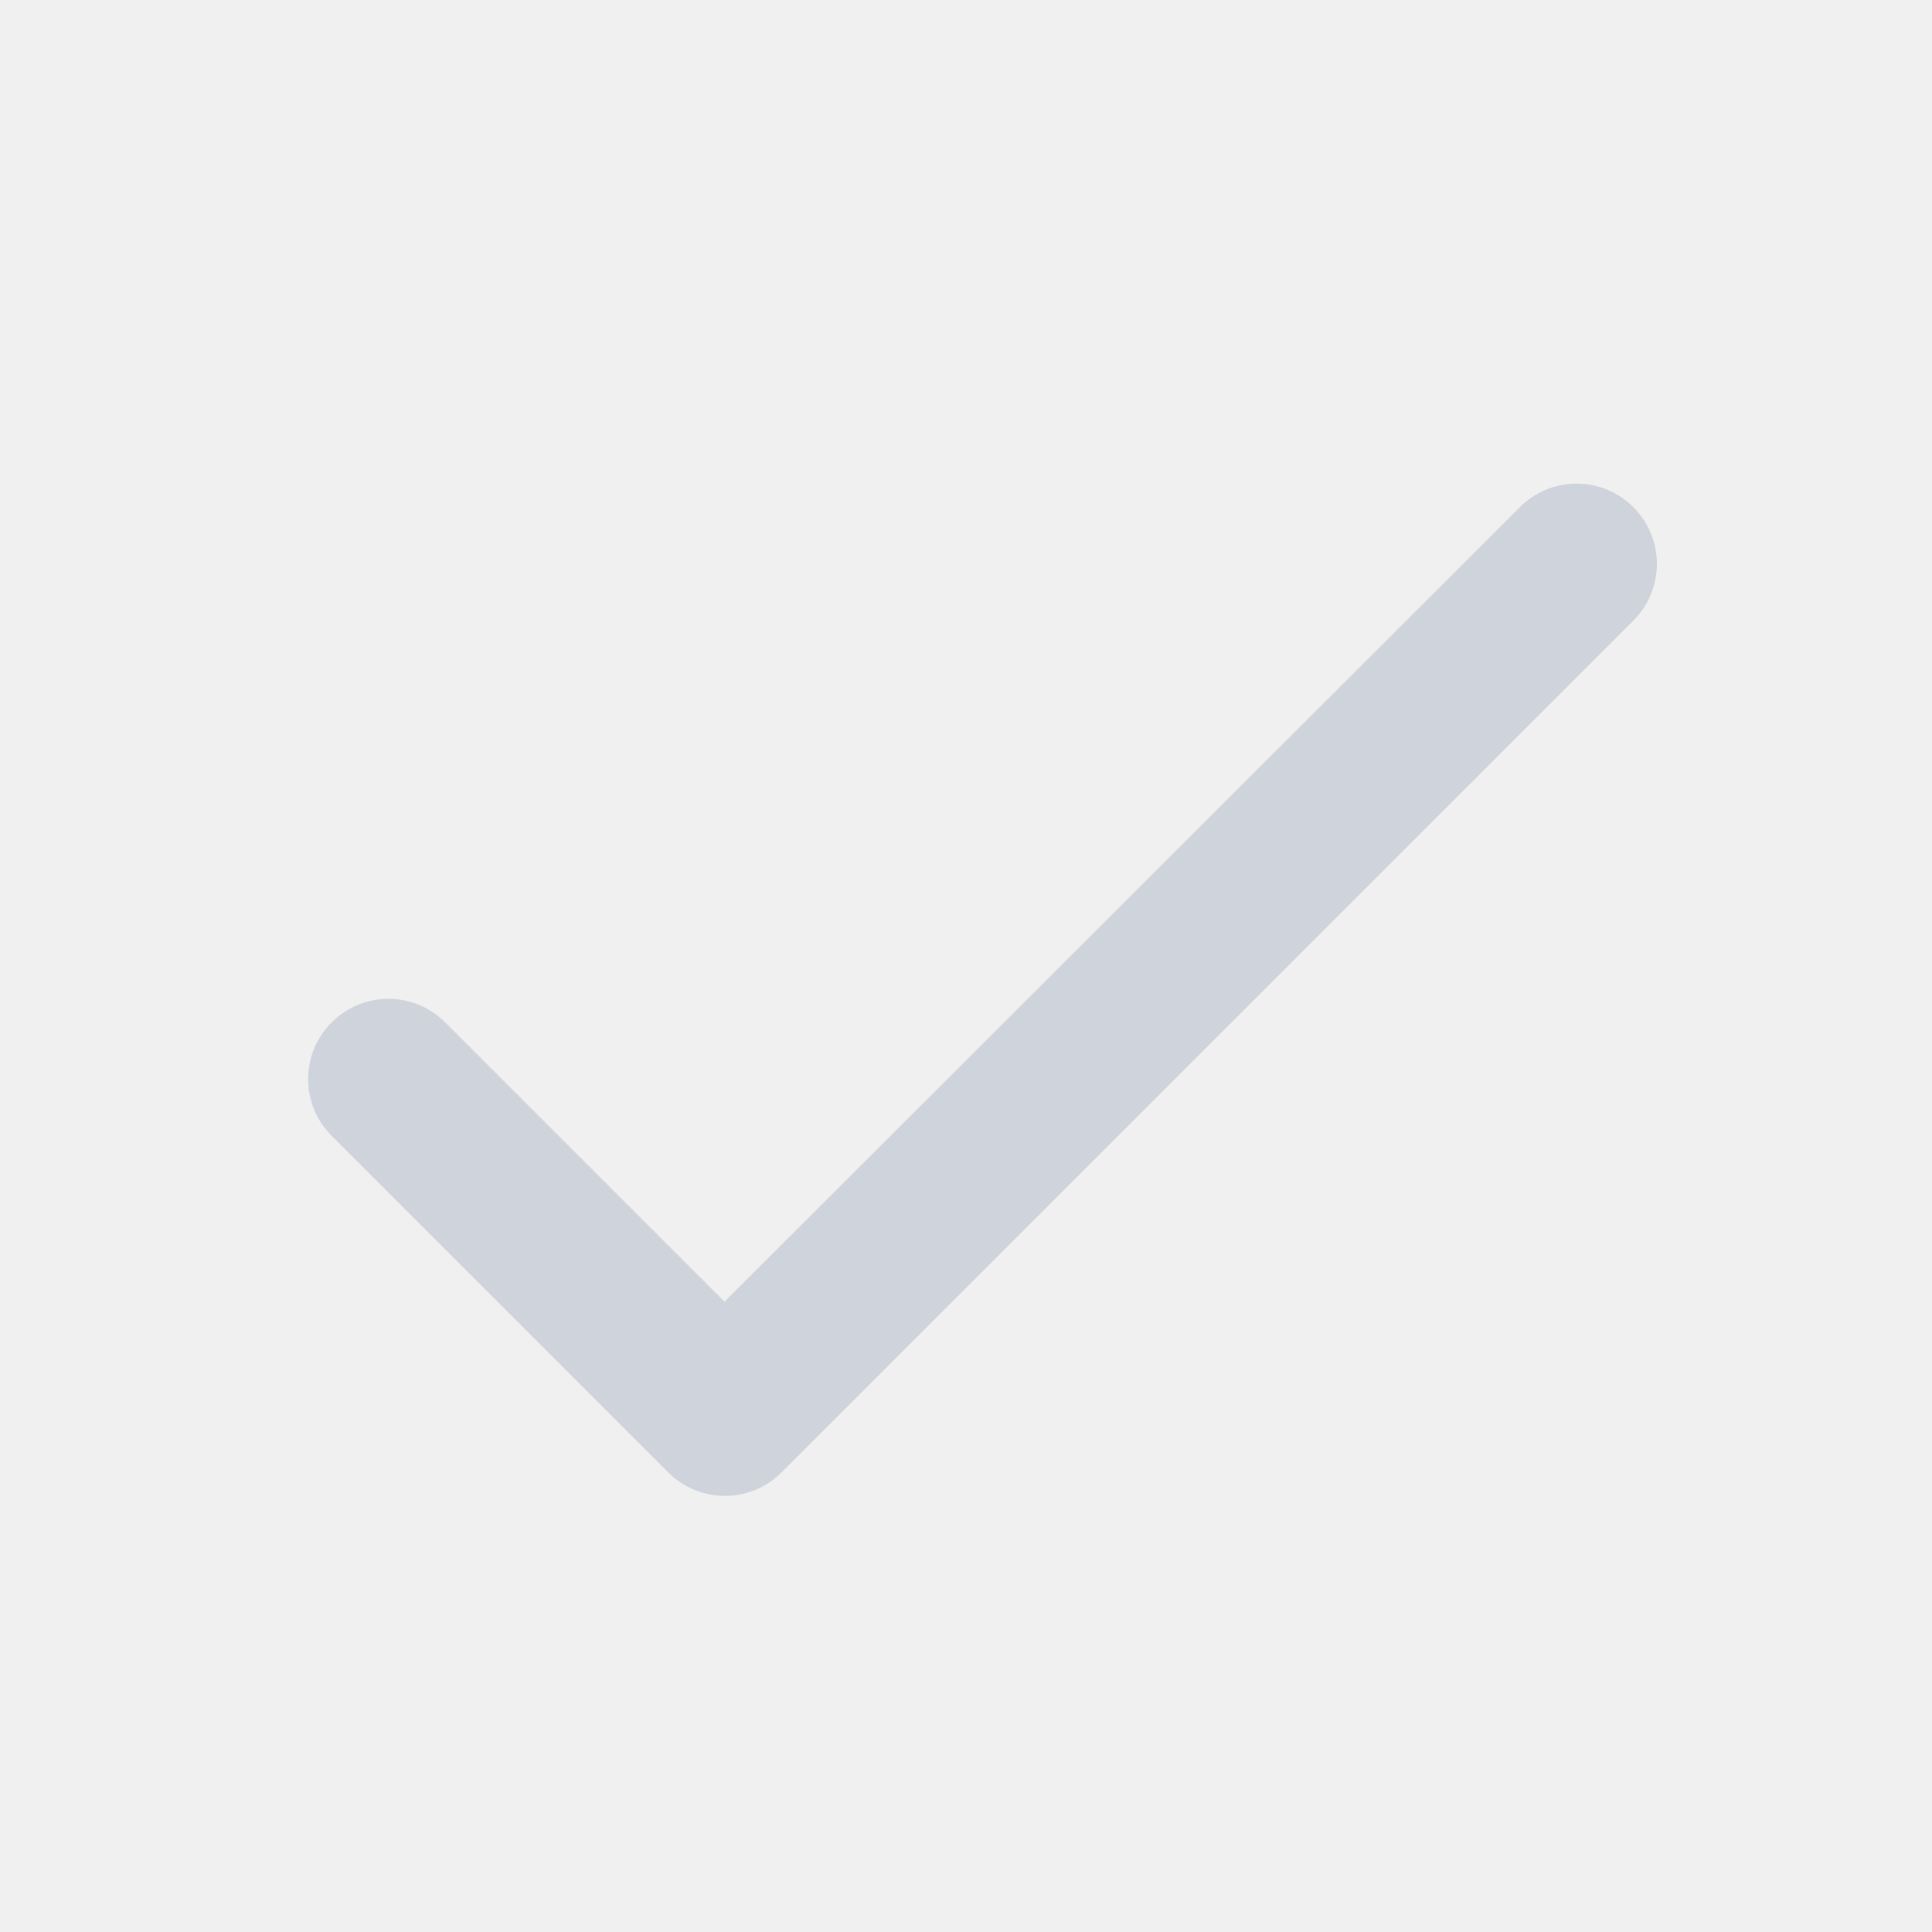
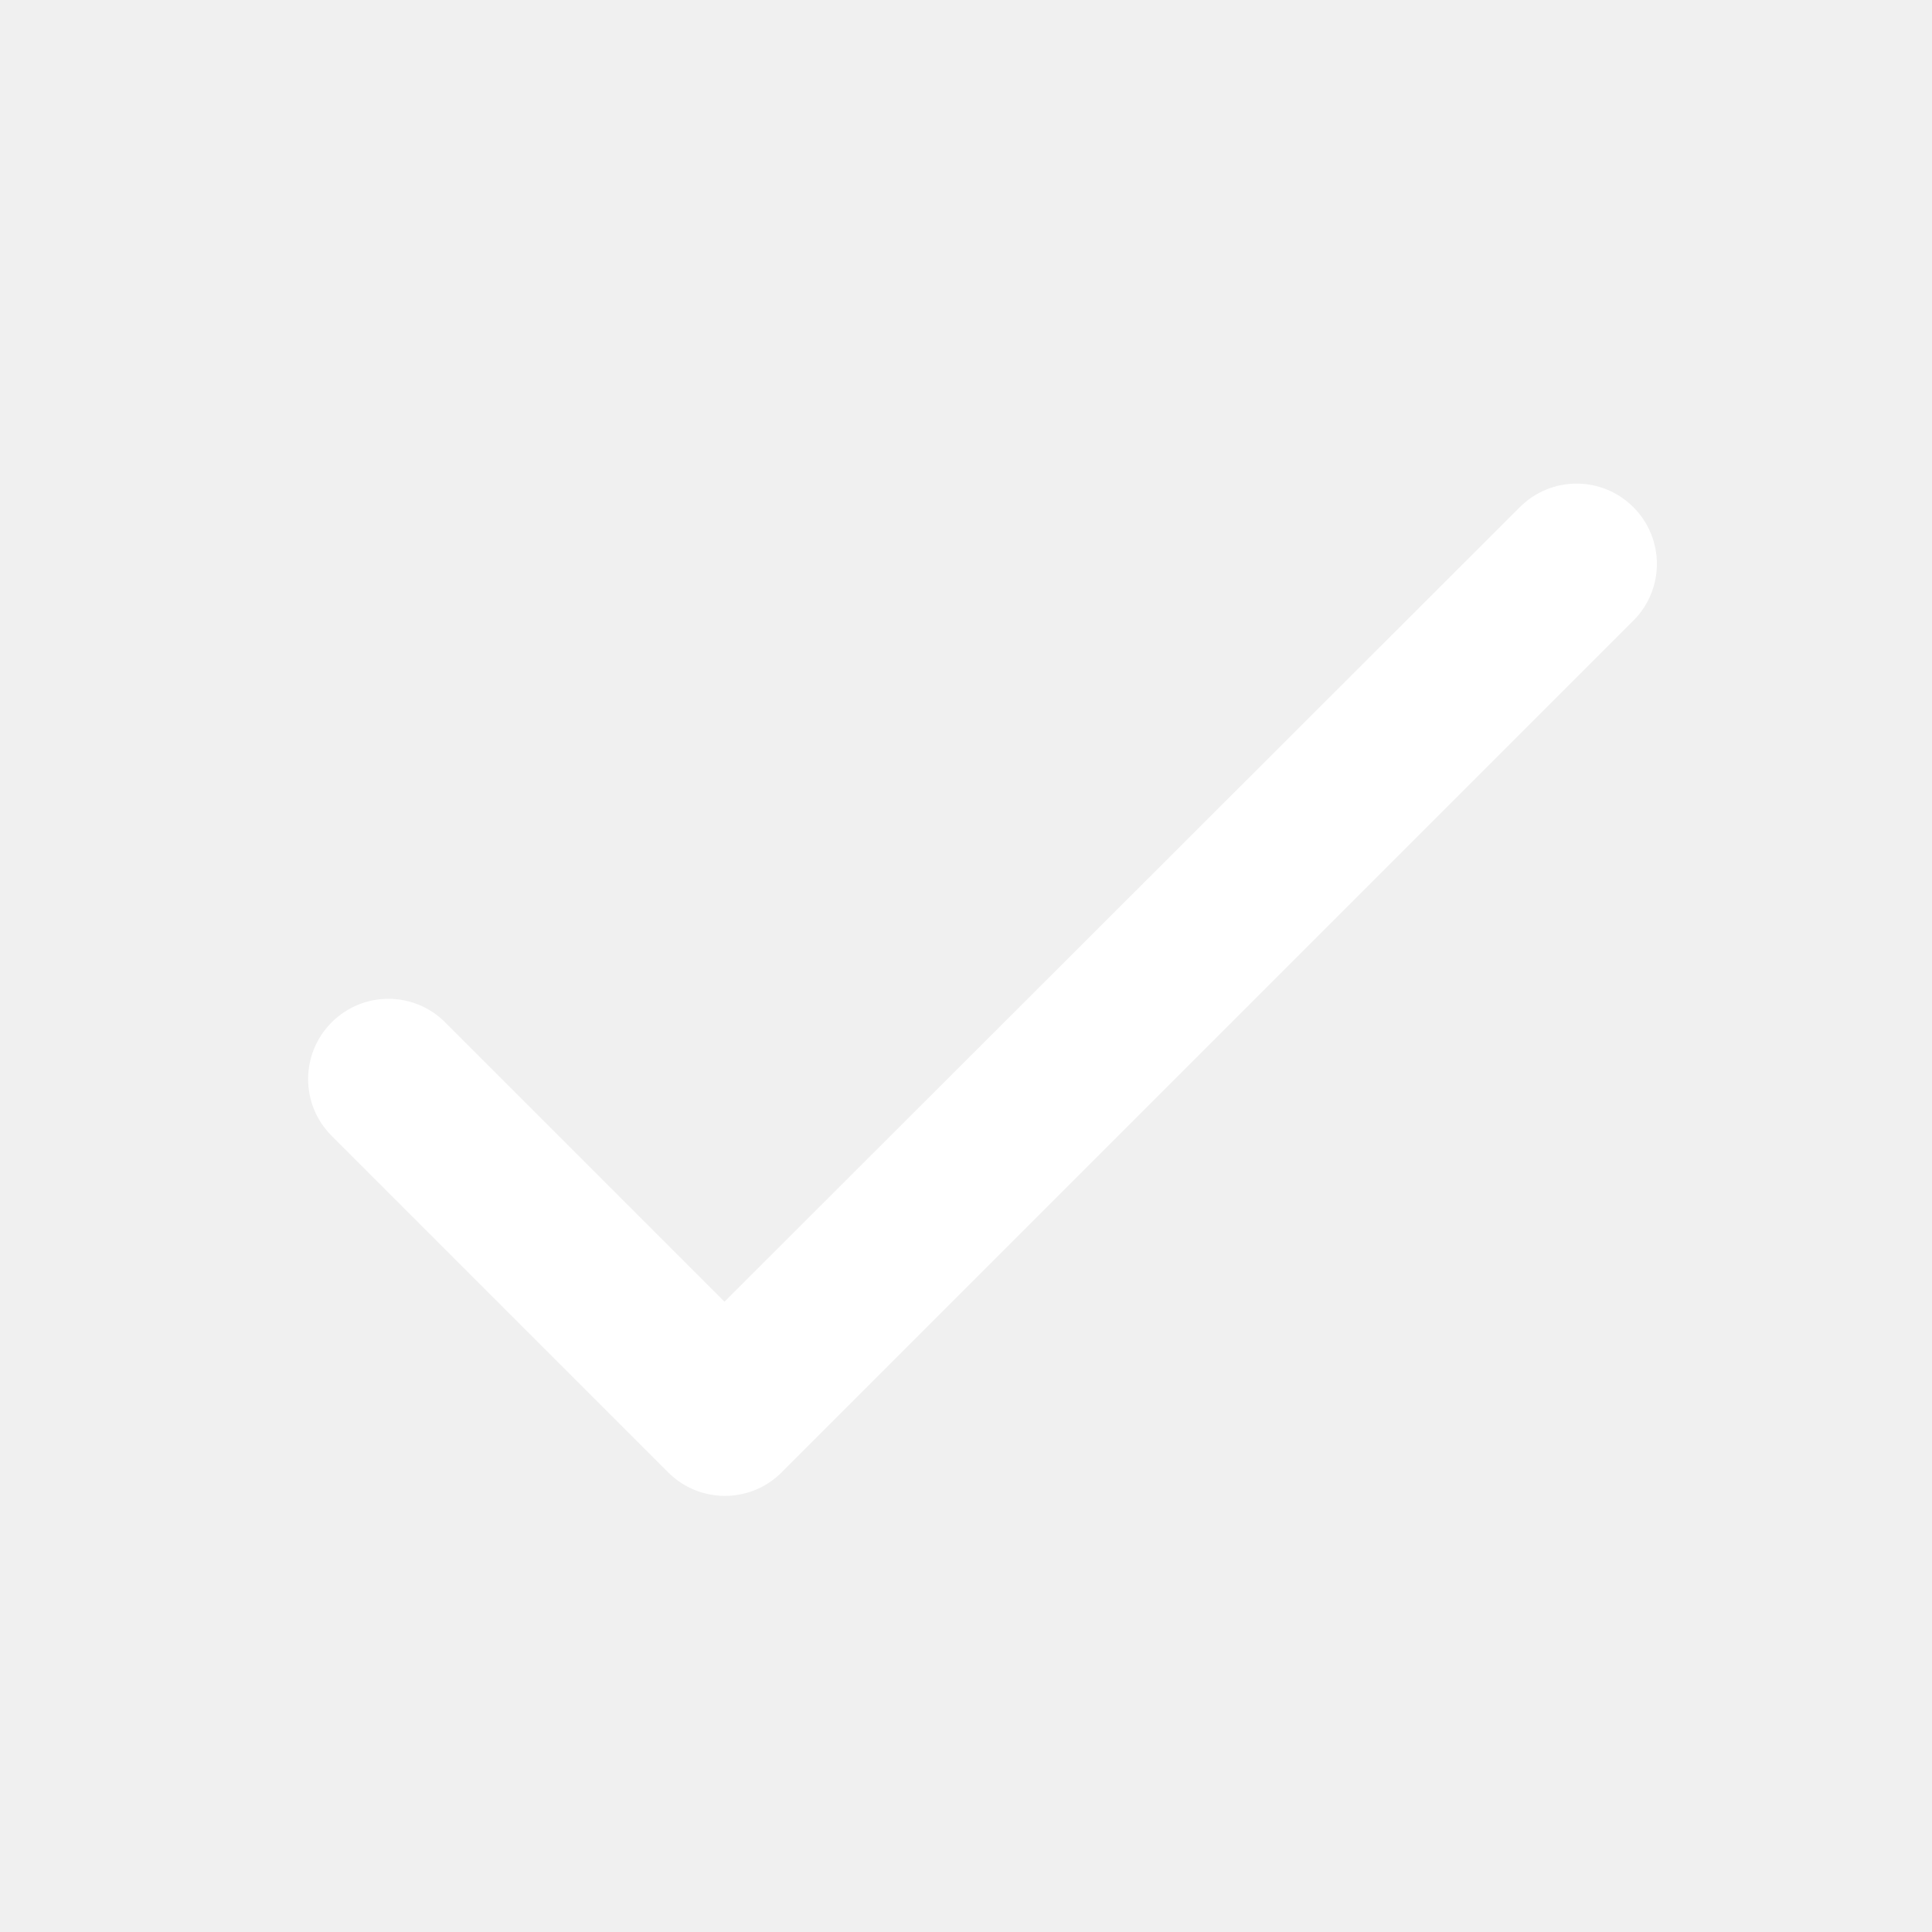
<svg xmlns="http://www.w3.org/2000/svg" width="24" height="24" viewBox="0 0 24 24">
  <path fill="none" d="M0 0h24v24H0V0z" />
-   <path fill="#cfd3db" d="M9 16.17L5.53 12.7c-.39-.39-1.02-.39-1.41 0-.39.39-.39 1.02 0 1.41l4.18 4.18c.39.39 1.02.39 1.41 0L20.29 7.71c.39-.39.39-1.02 0-1.41-.39-.39-1.02-.39-1.41 0L9 16.17z" />
+   <path fill="#fff" d="M9 16.17L5.53 12.7c-.39-.39-1.02-.39-1.41 0-.39.39-.39 1.02 0 1.41l4.18 4.18c.39.39 1.02.39 1.41 0L20.29 7.71c.39-.39.39-1.02 0-1.41-.39-.39-1.02-.39-1.41 0L9 16.17z" />
</svg>
